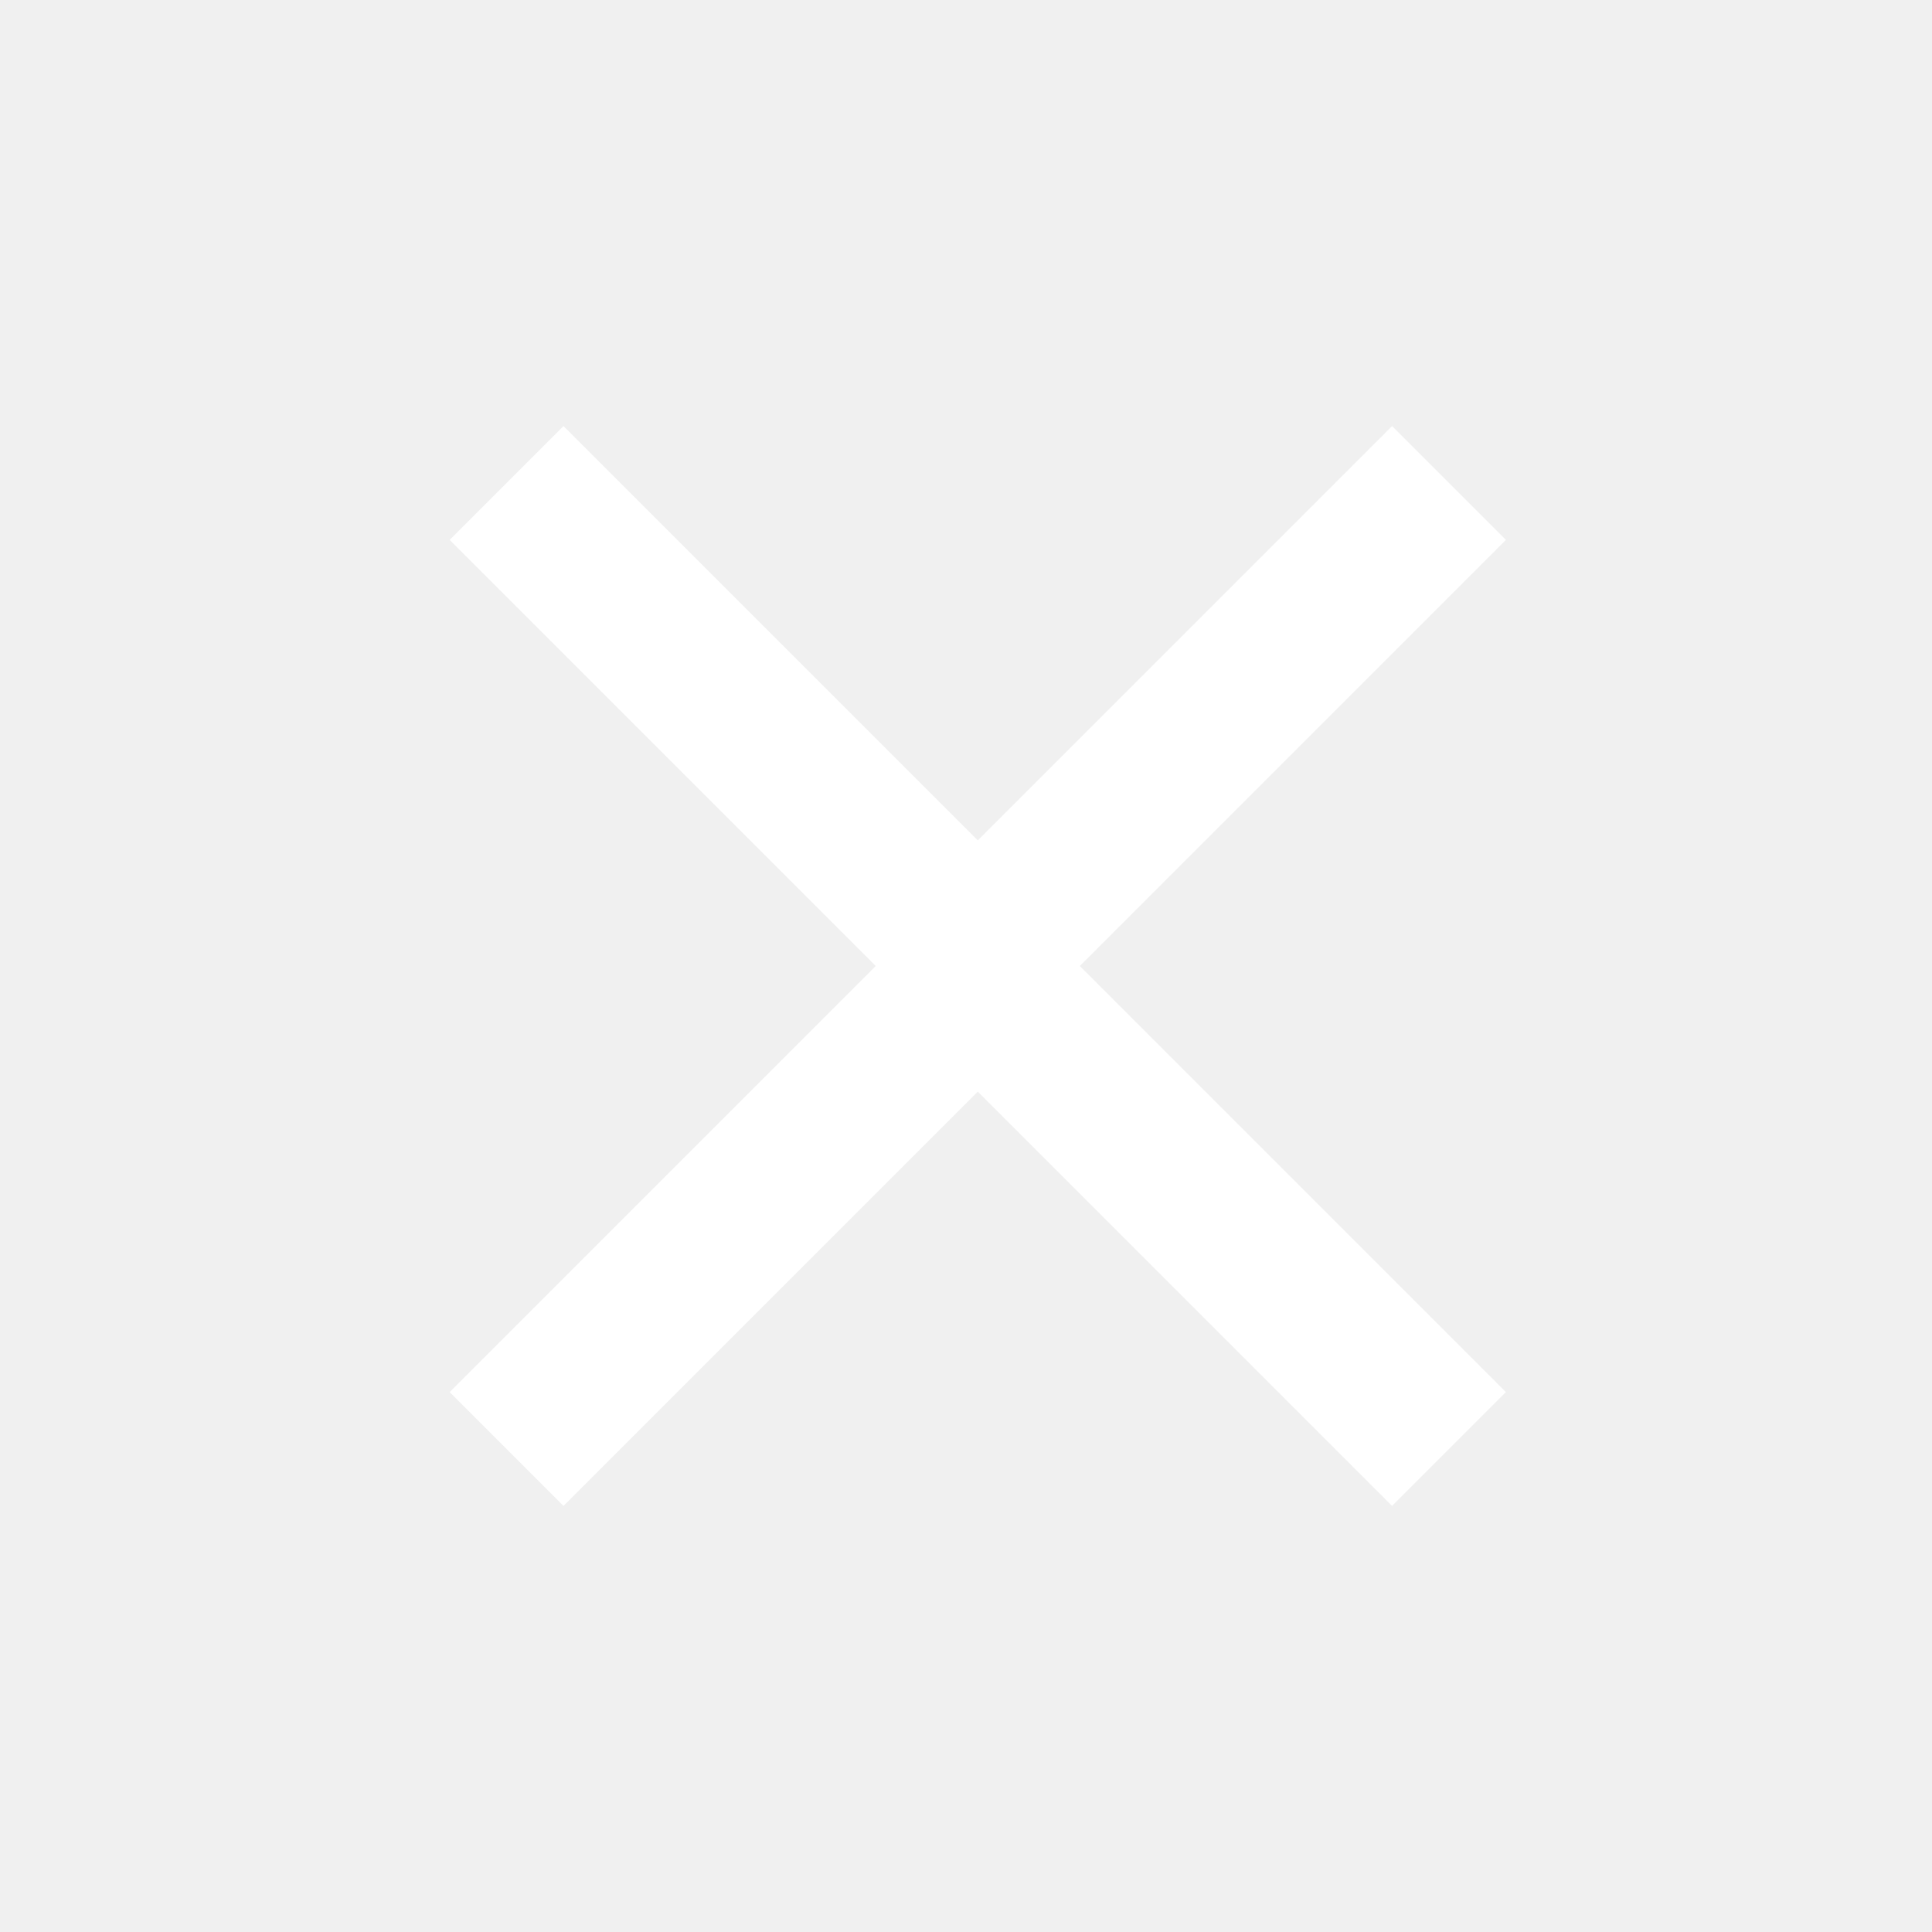
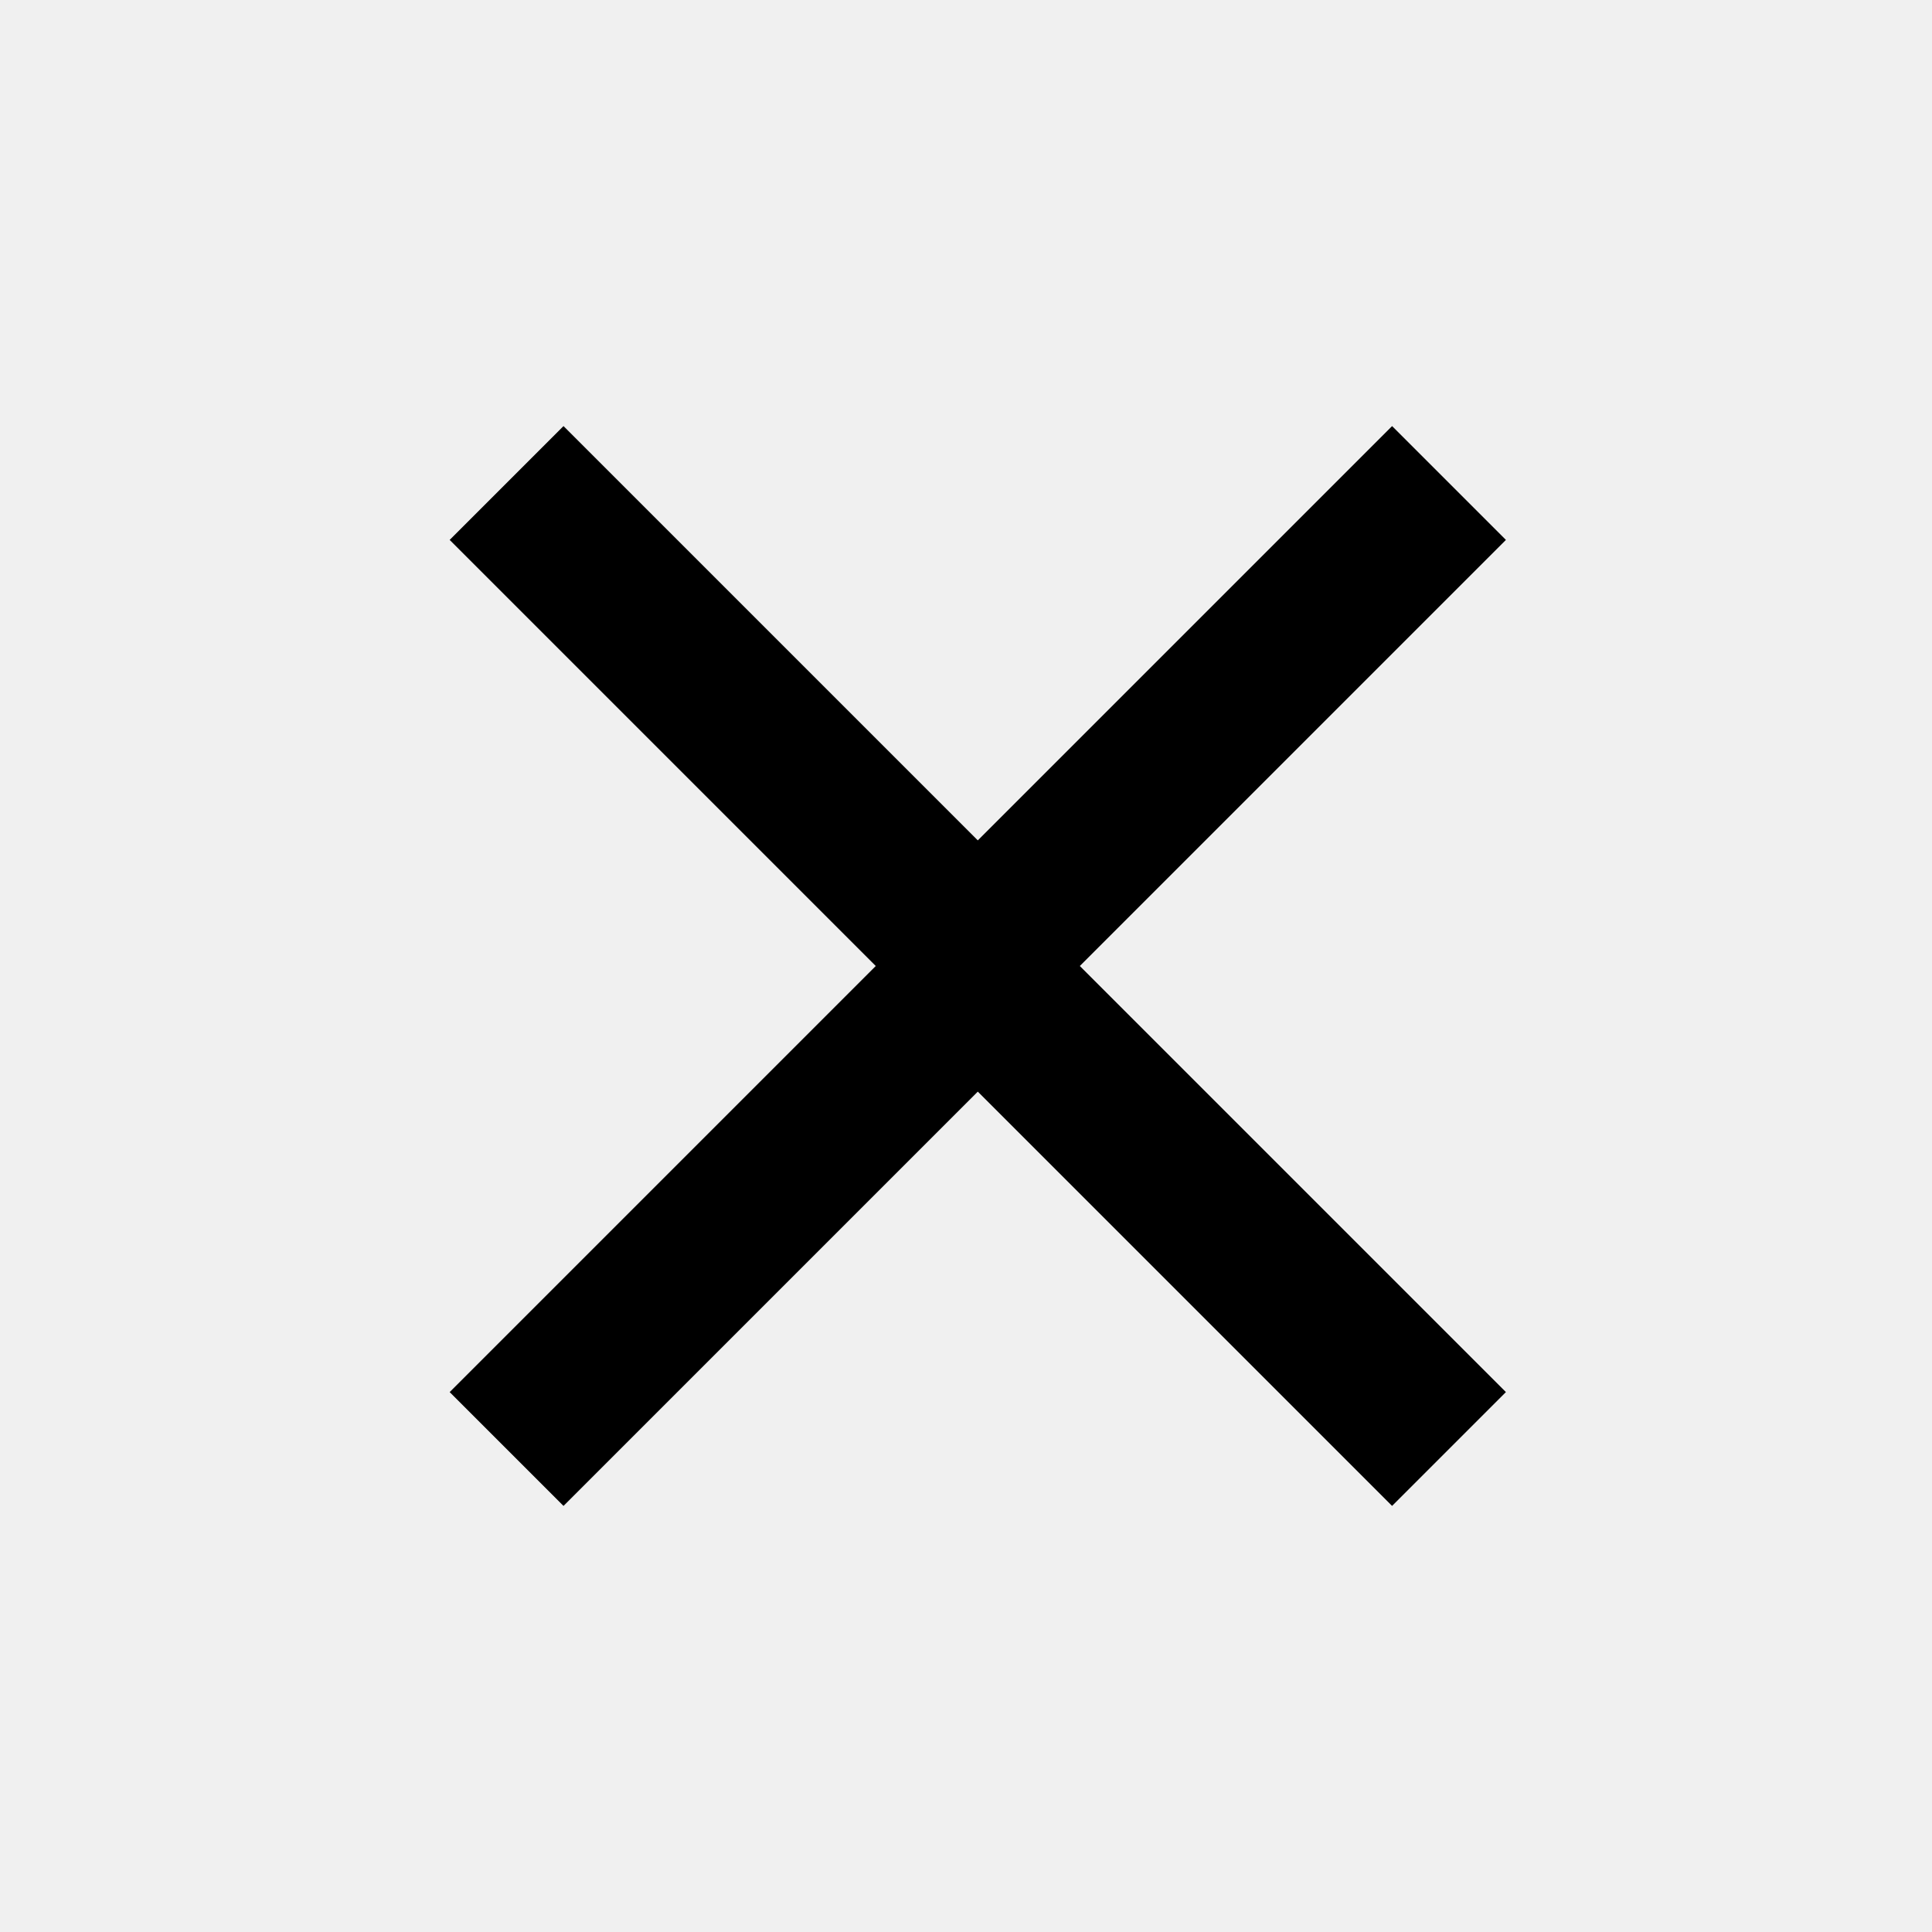
<svg xmlns="http://www.w3.org/2000/svg" width="24" height="24" viewBox="0 0 24 24" fill="none">
-   <path d="M13.414 12L18.707 17.293L17.293 18.707L11.293 12.707C10.902 12.316 10.902 11.683 11.293 11.293L17.293 5.293L18.707 6.707L13.414 12Z" fill="white" />
-   <path d="M10.879 12L5.586 17.293L7 18.707L13 12.707C13.39 12.316 13.39 11.683 13 11.293L7 5.293L5.586 6.707L10.879 12Z" fill="white" />
+   <path d="M13.414 12L18.707 17.293L17.293 18.707L11.293 12.707C10.902 12.316 10.902 11.683 11.293 11.293L17.293 5.293L18.707 6.707L13.414 12Z" fill="black" />
+   <path d="M10.879 12L5.586 17.293L7 18.707L13 12.707C13.39 12.316 13.39 11.683 13 11.293L7 5.293L5.586 6.707L10.879 12Z" fill="black" />
</svg>
